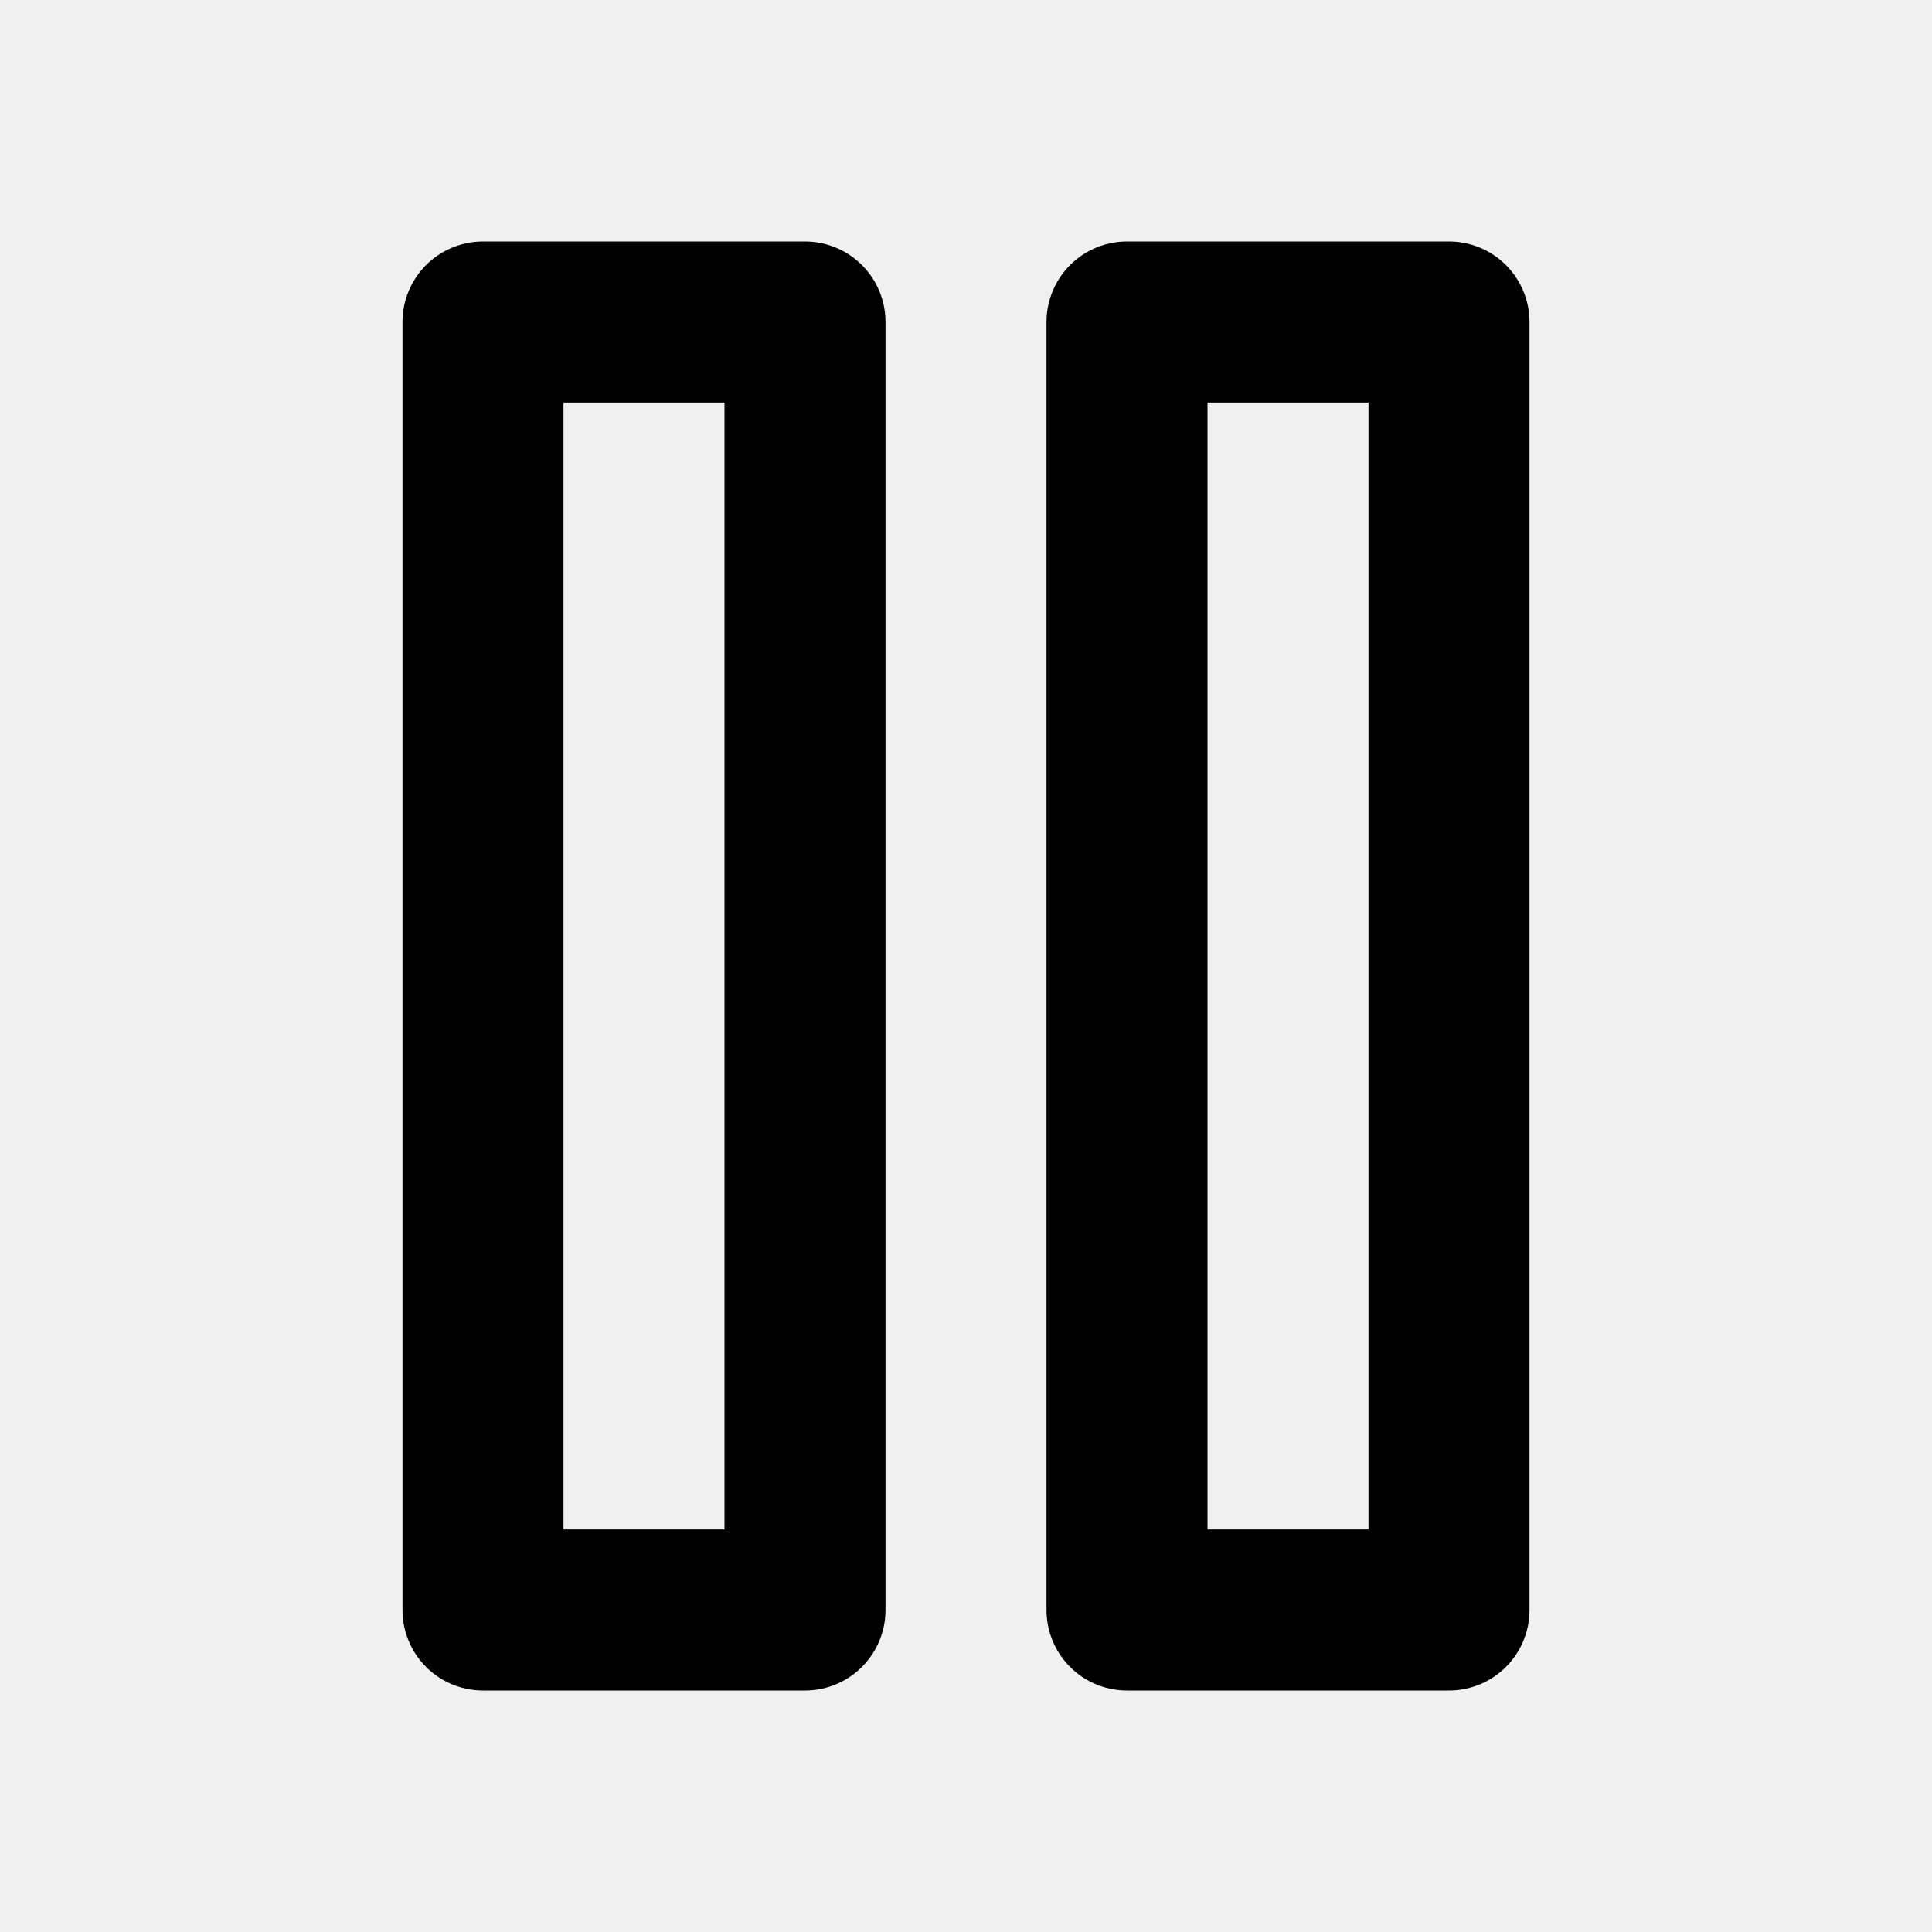
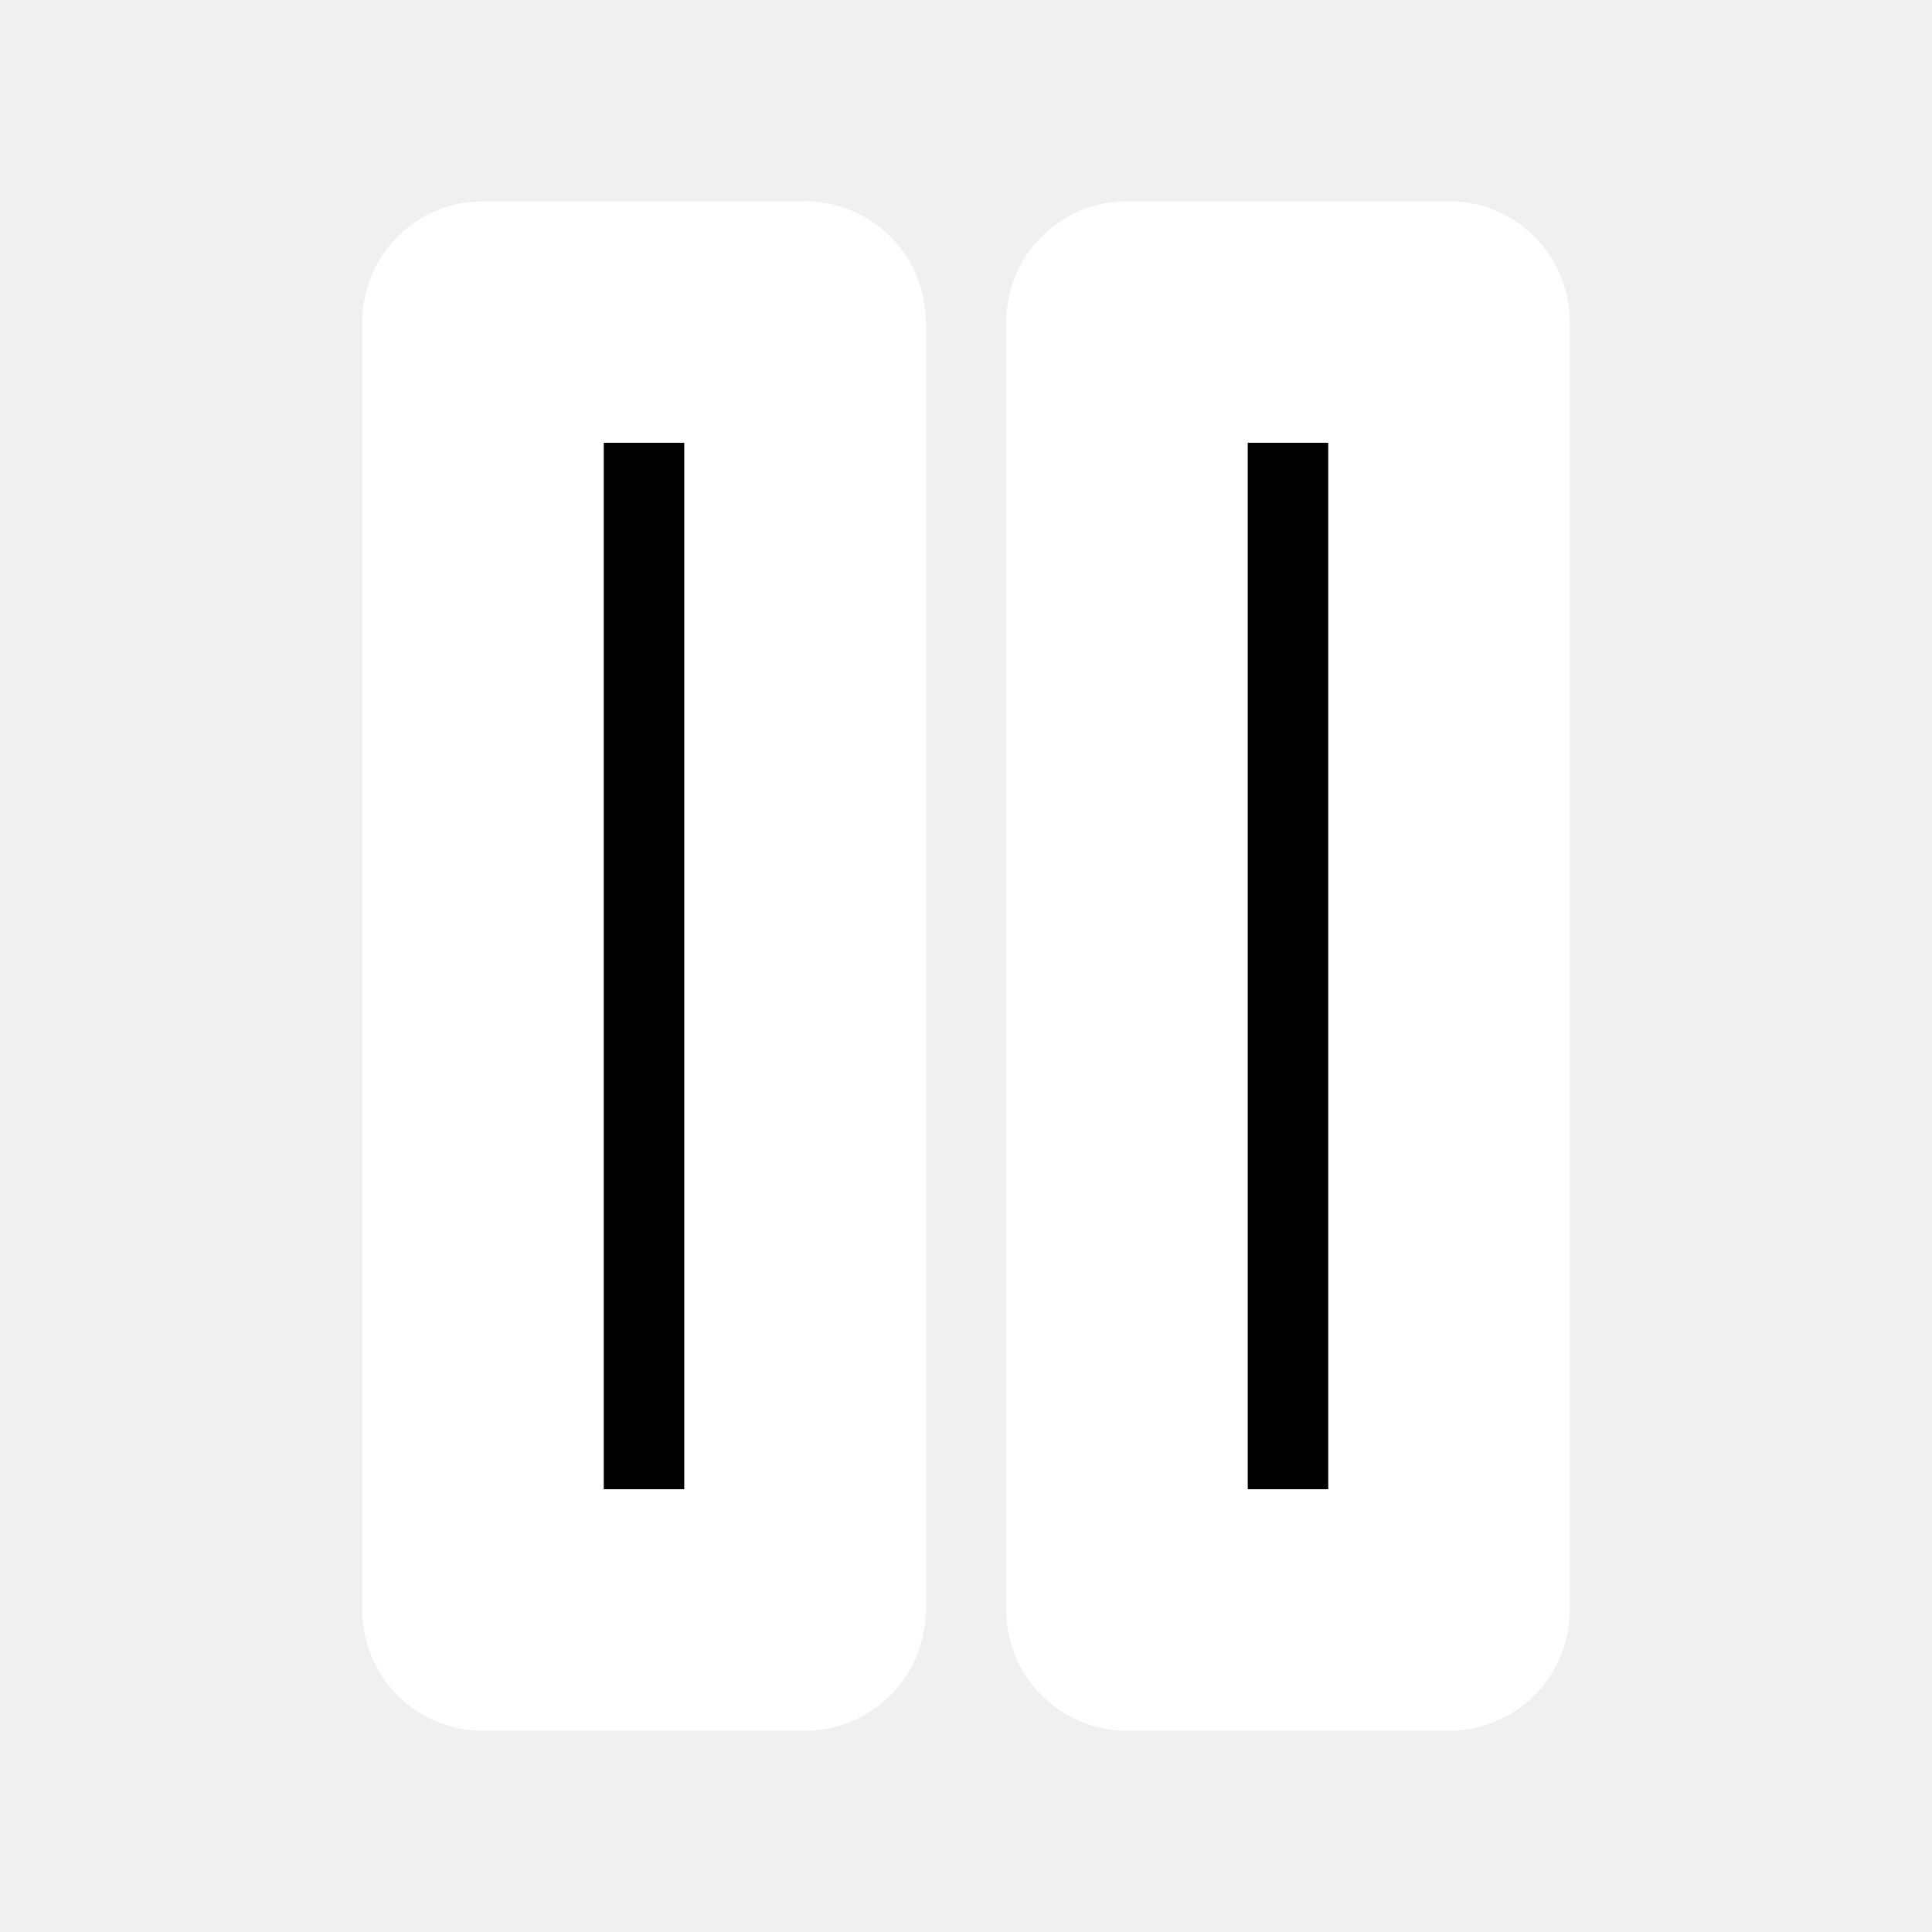
- <svg xmlns="http://www.w3.org/2000/svg" width="24" height="24" viewBox="0 0 24 24" fill="none" stroke="currentColor" stroke-width="2" stroke-linecap="round" stroke-linejoin="round" class="feather feather-pause">
+ <svg xmlns="http://www.w3.org/2000/svg" width="24" height="24" viewBox="0 0 24 24" fill="c6c6c6" stroke="white" stroke-width="3" stroke-linecap="round" stroke-linejoin="round" class="feather feather-pause">
  <rect x="6" y="4" width="4" height="16" />
  <rect x="14" y="4" width="4" height="16" />
</svg>
